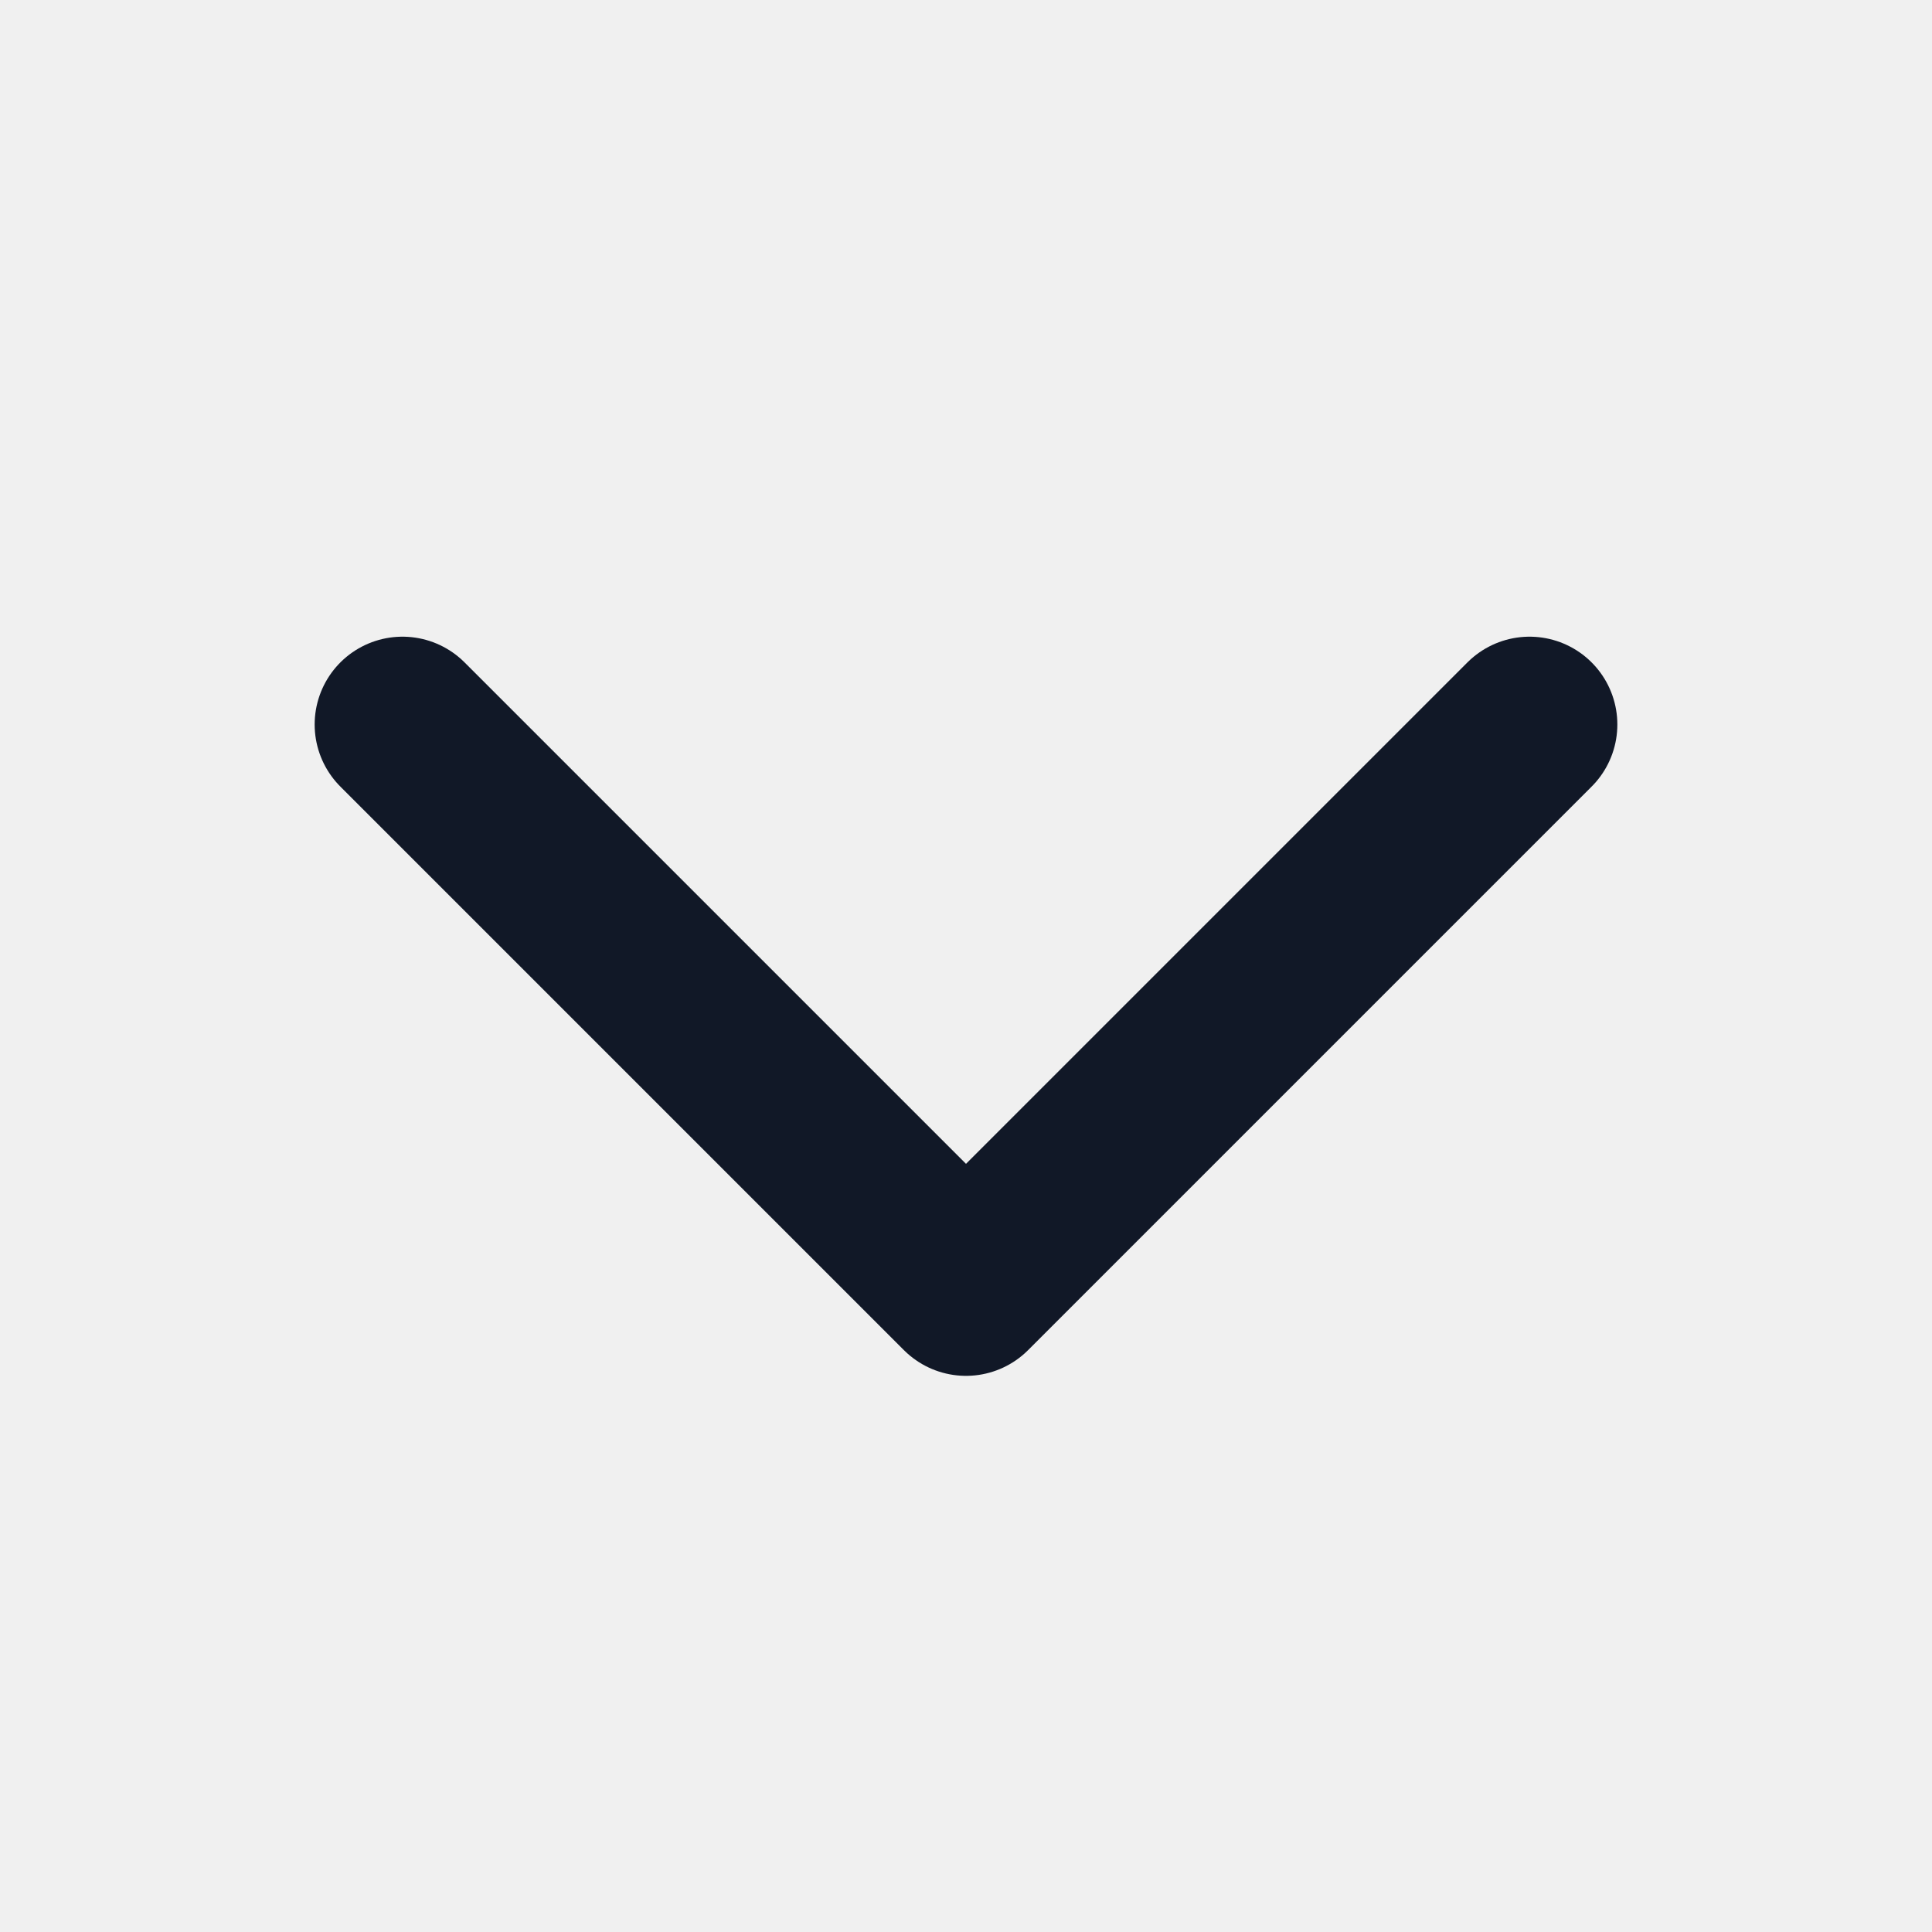
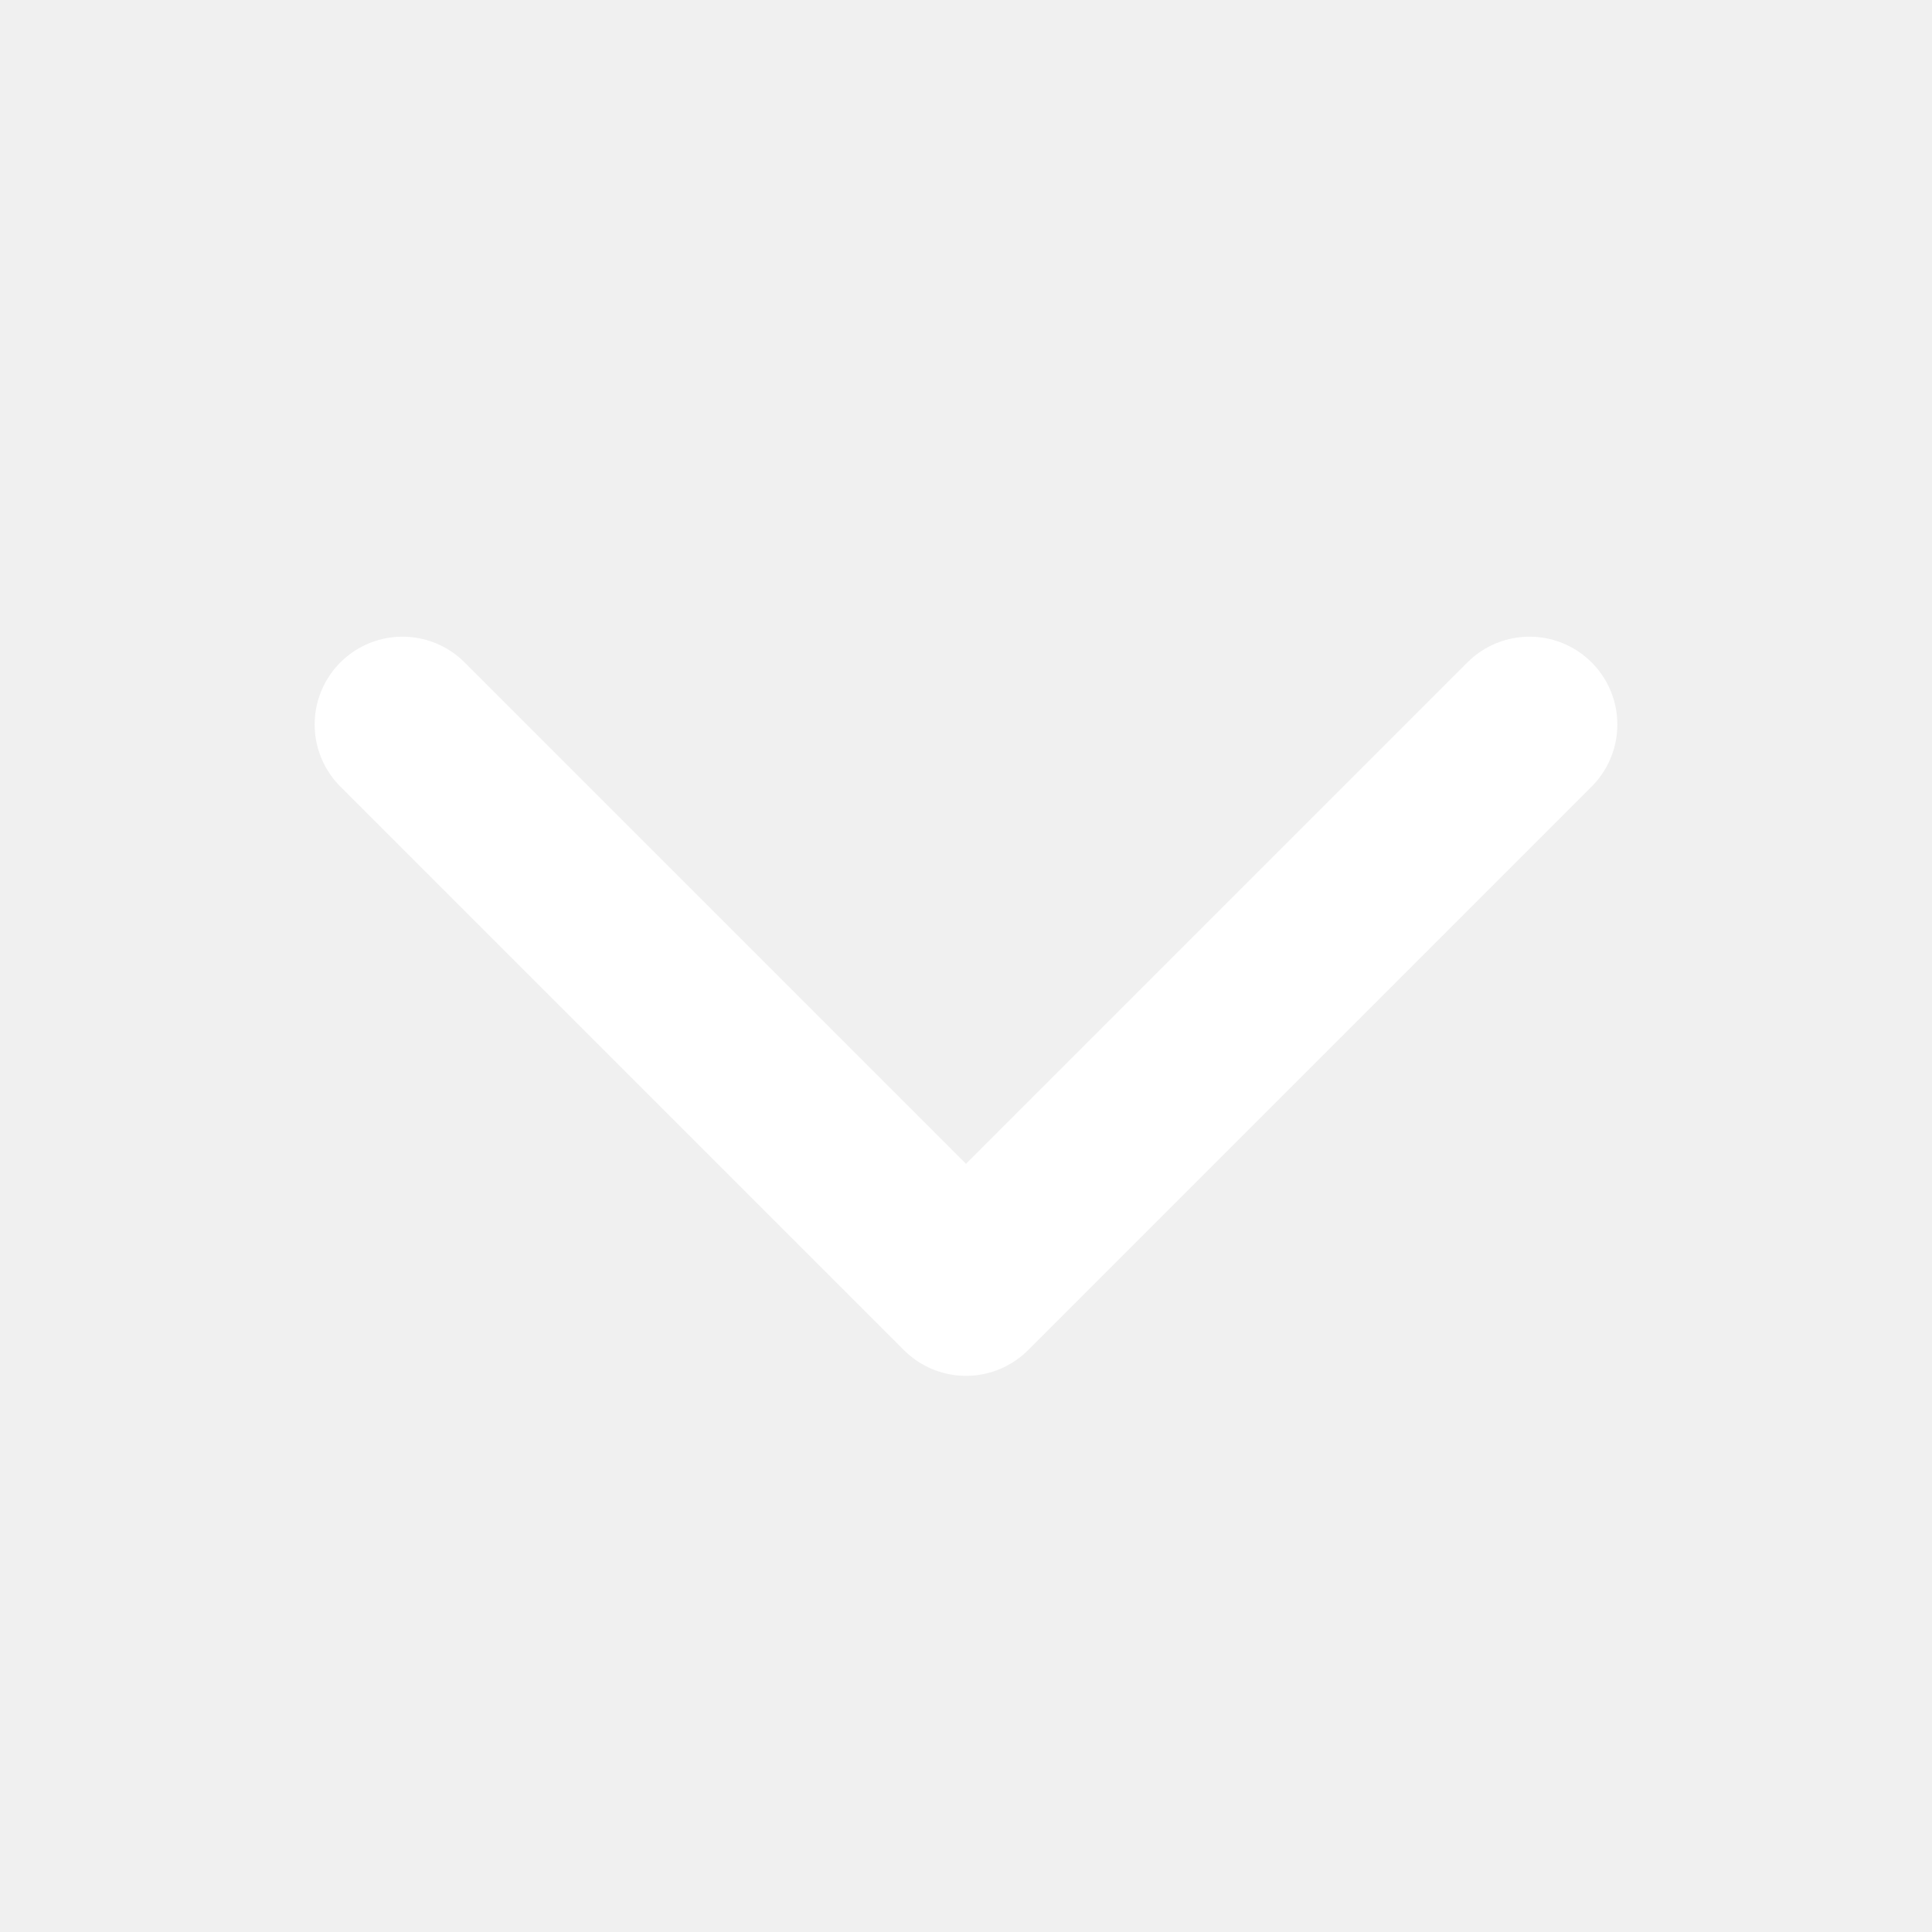
<svg xmlns="http://www.w3.org/2000/svg" width="22" height="22" viewBox="0 0 22 22" fill="none">
-   <path d="M17.417 8.25L11 14.667L4.583 8.25" stroke="#111827" stroke-width="2" stroke-linecap="round" stroke-linejoin="round" />
+   <path d="M17.417 8.25L11 14.667L4.583 8.25" stroke="white" stroke-width="2" stroke-linecap="round" stroke-linejoin="round" />
</svg>
